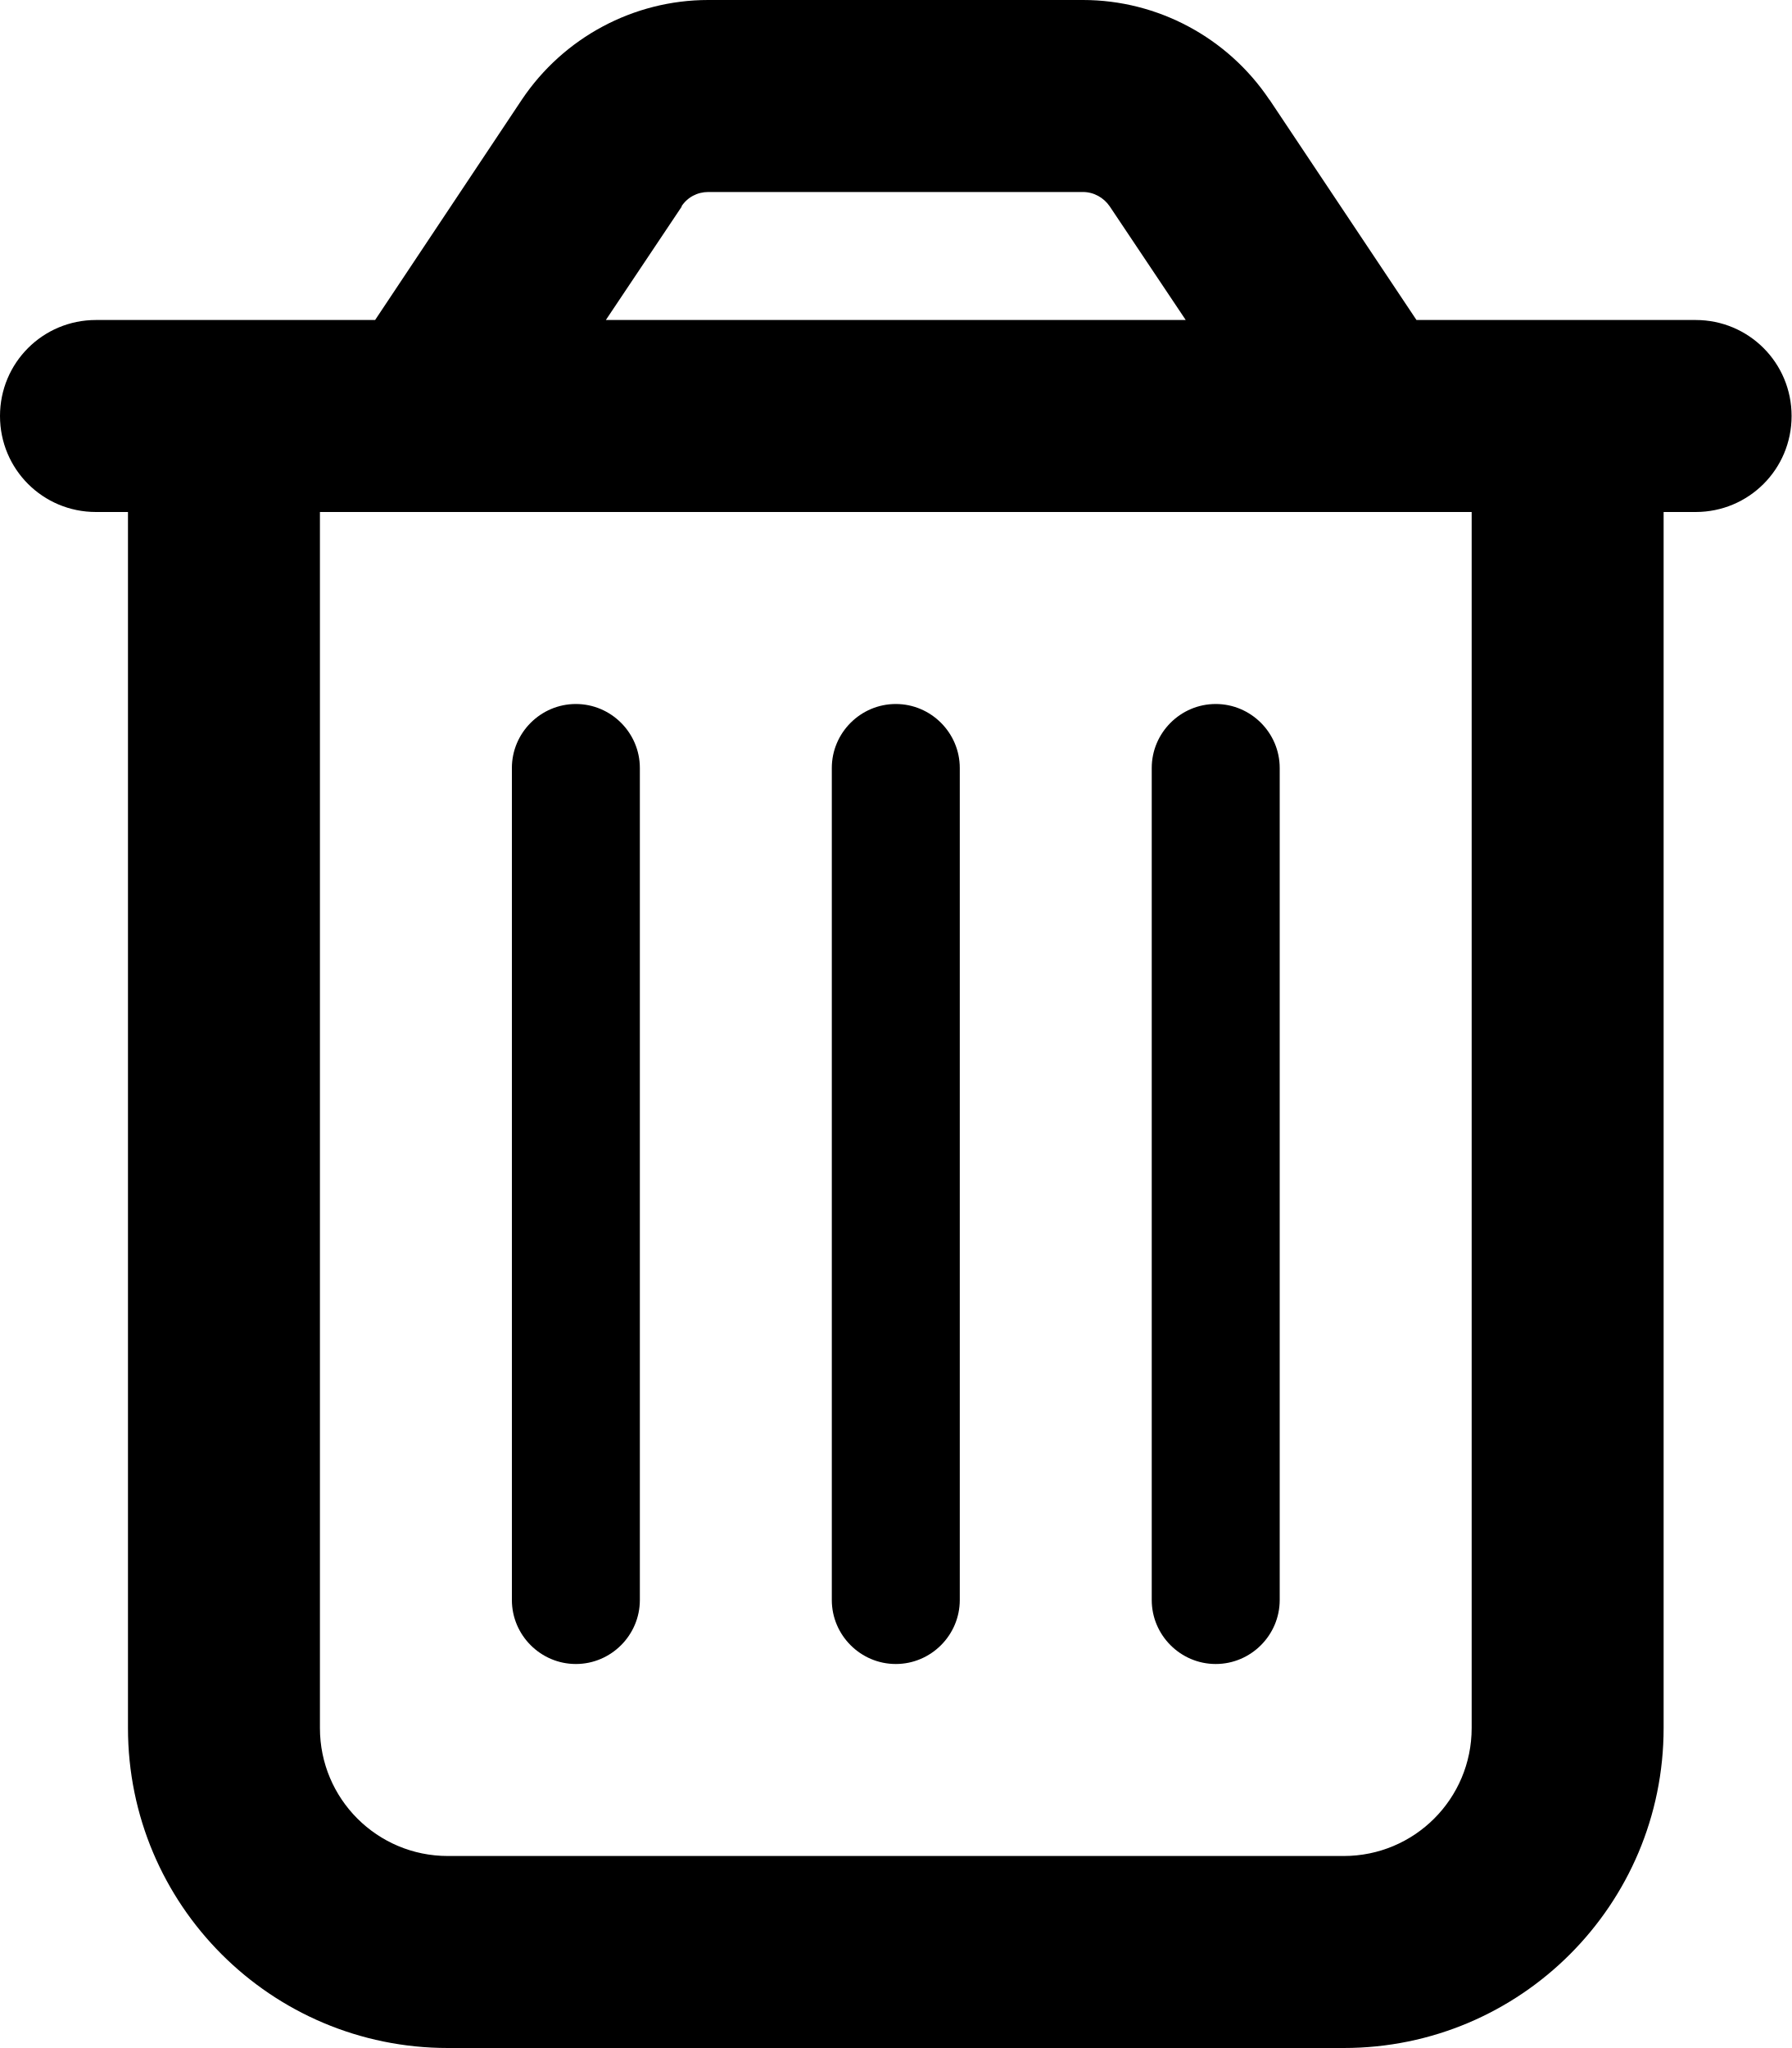
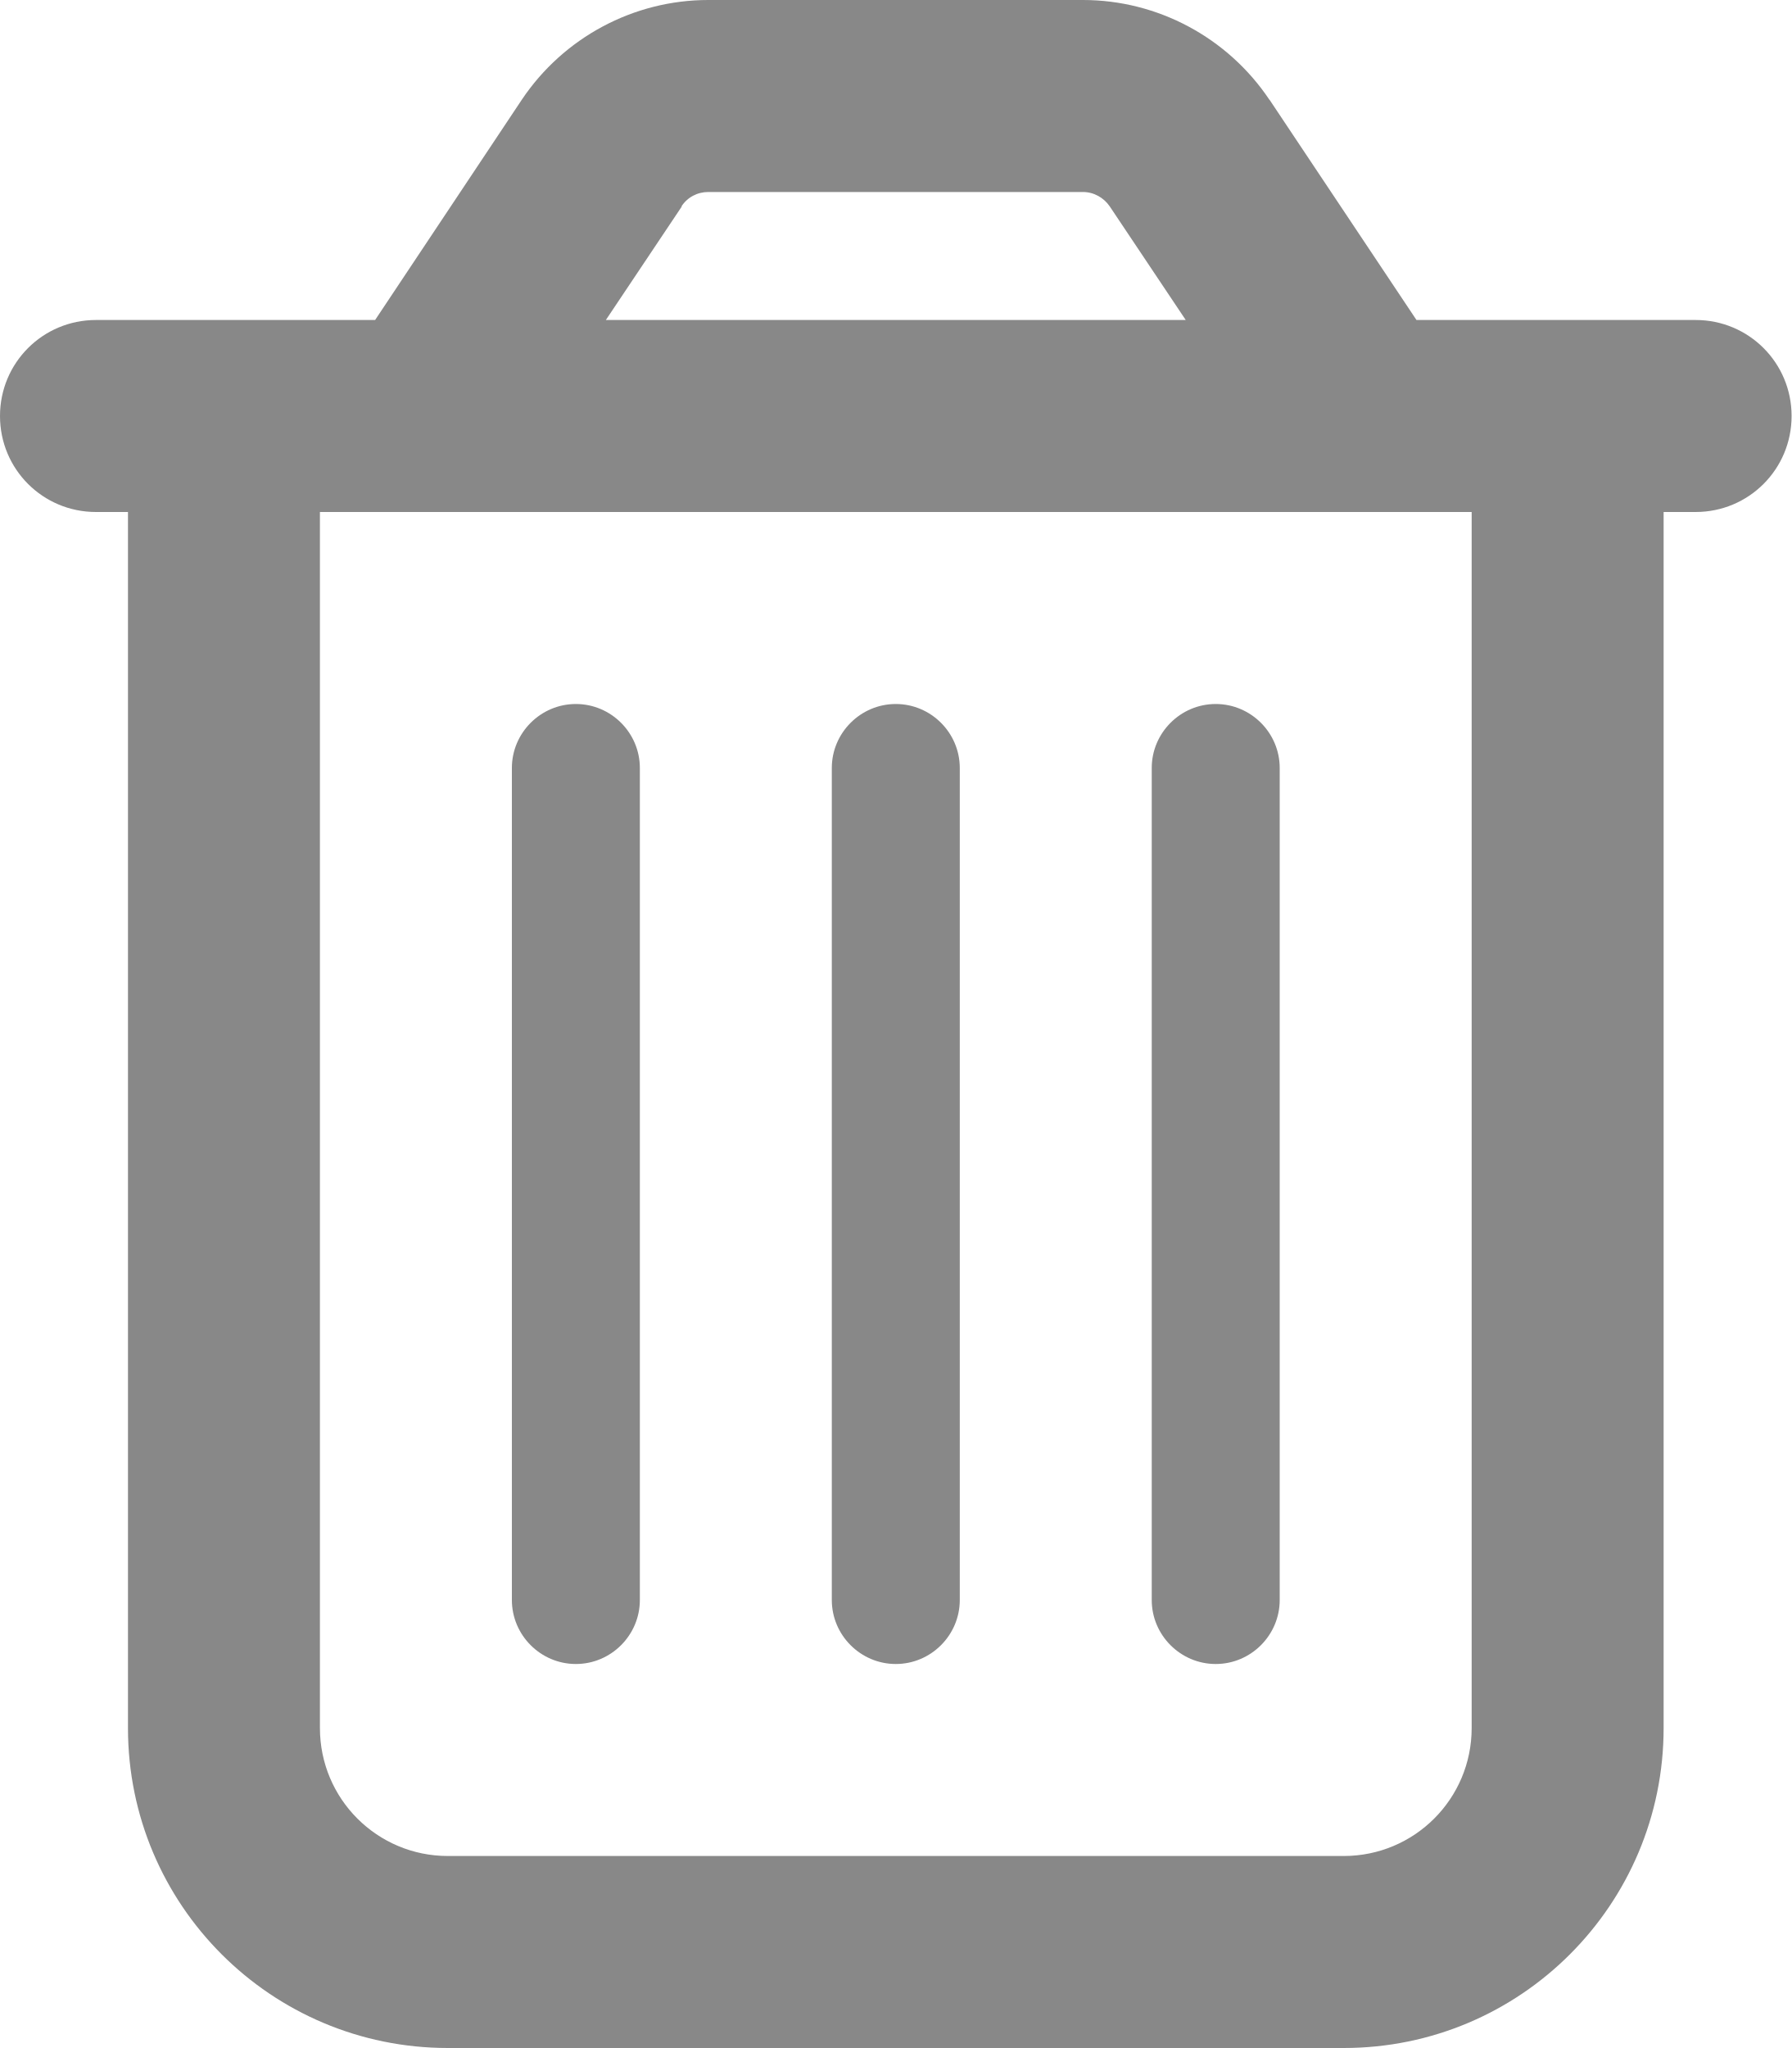
- <svg xmlns="http://www.w3.org/2000/svg" viewBox="0 0 448 512">
+ <svg xmlns="http://www.w3.org/2000/svg" viewBox="0 0 448 512" fill="#888">
  <path d="M170.5 51.6L151.5 80h145l-19-28.4c-1.5-2.2-4-3.6-6.7-3.6H177.1c-2.7 0-5.2 1.3-6.7 3.6zm147-26.6L354.2 80H368h48 8c13.3 0 24 10.7 24 24s-10.7 24-24 24h-8V432c0 44.2-35.8 80-80 80H112c-44.2 0-80-35.8-80-80V128H24c-13.3 0-24-10.7-24-24S10.7 80 24 80h8H80 93.8l36.7-55.1C140.9 9.4 158.4 0 177.1 0h93.7c18.7 0 36.2 9.4 46.6 24.9zM80 128V432c0 17.7 14.3 32 32 32H336c17.7 0 32-14.3 32-32V128H80zm80 64V400c0 8.8-7.2 16-16 16s-16-7.2-16-16V192c0-8.8 7.2-16 16-16s16 7.2 16 16zm80 0V400c0 8.8-7.2 16-16 16s-16-7.2-16-16V192c0-8.8 7.2-16 16-16s16 7.2 16 16zm80 0V400c0 8.8-7.2 16-16 16s-16-7.2-16-16V192c0-8.8 7.2-16 16-16s16 7.2 16 16z" />
</svg>
